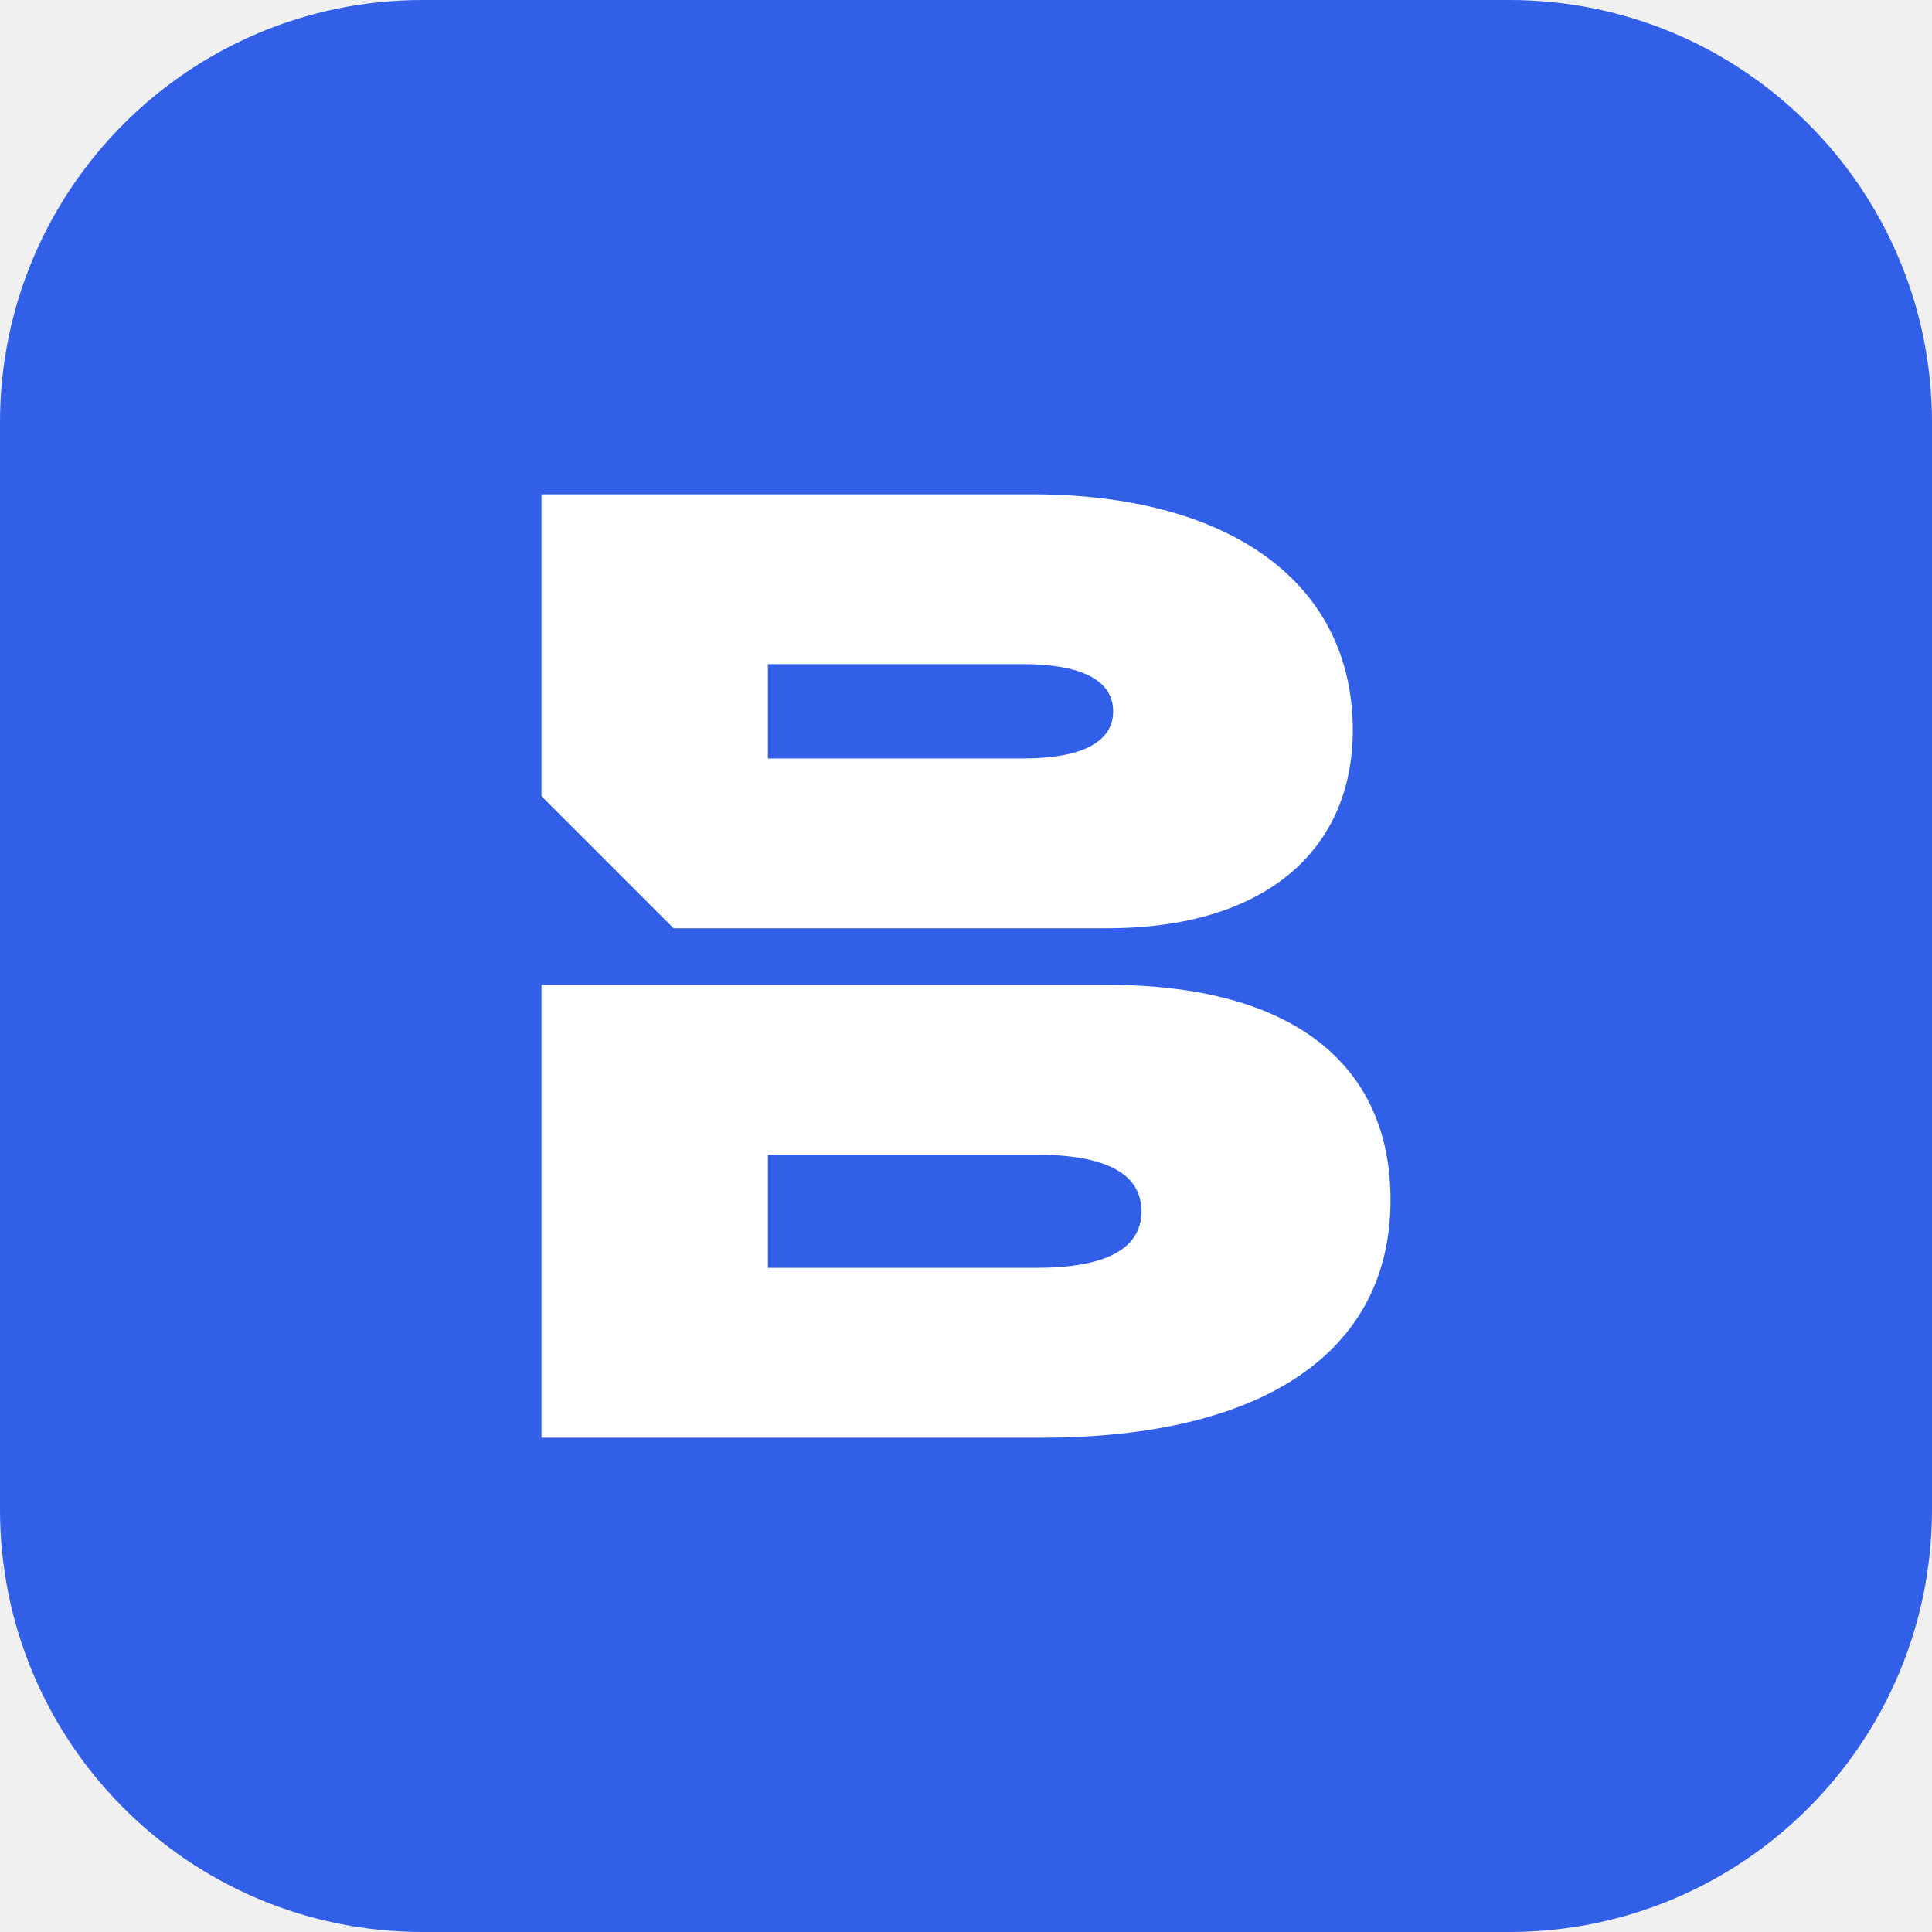
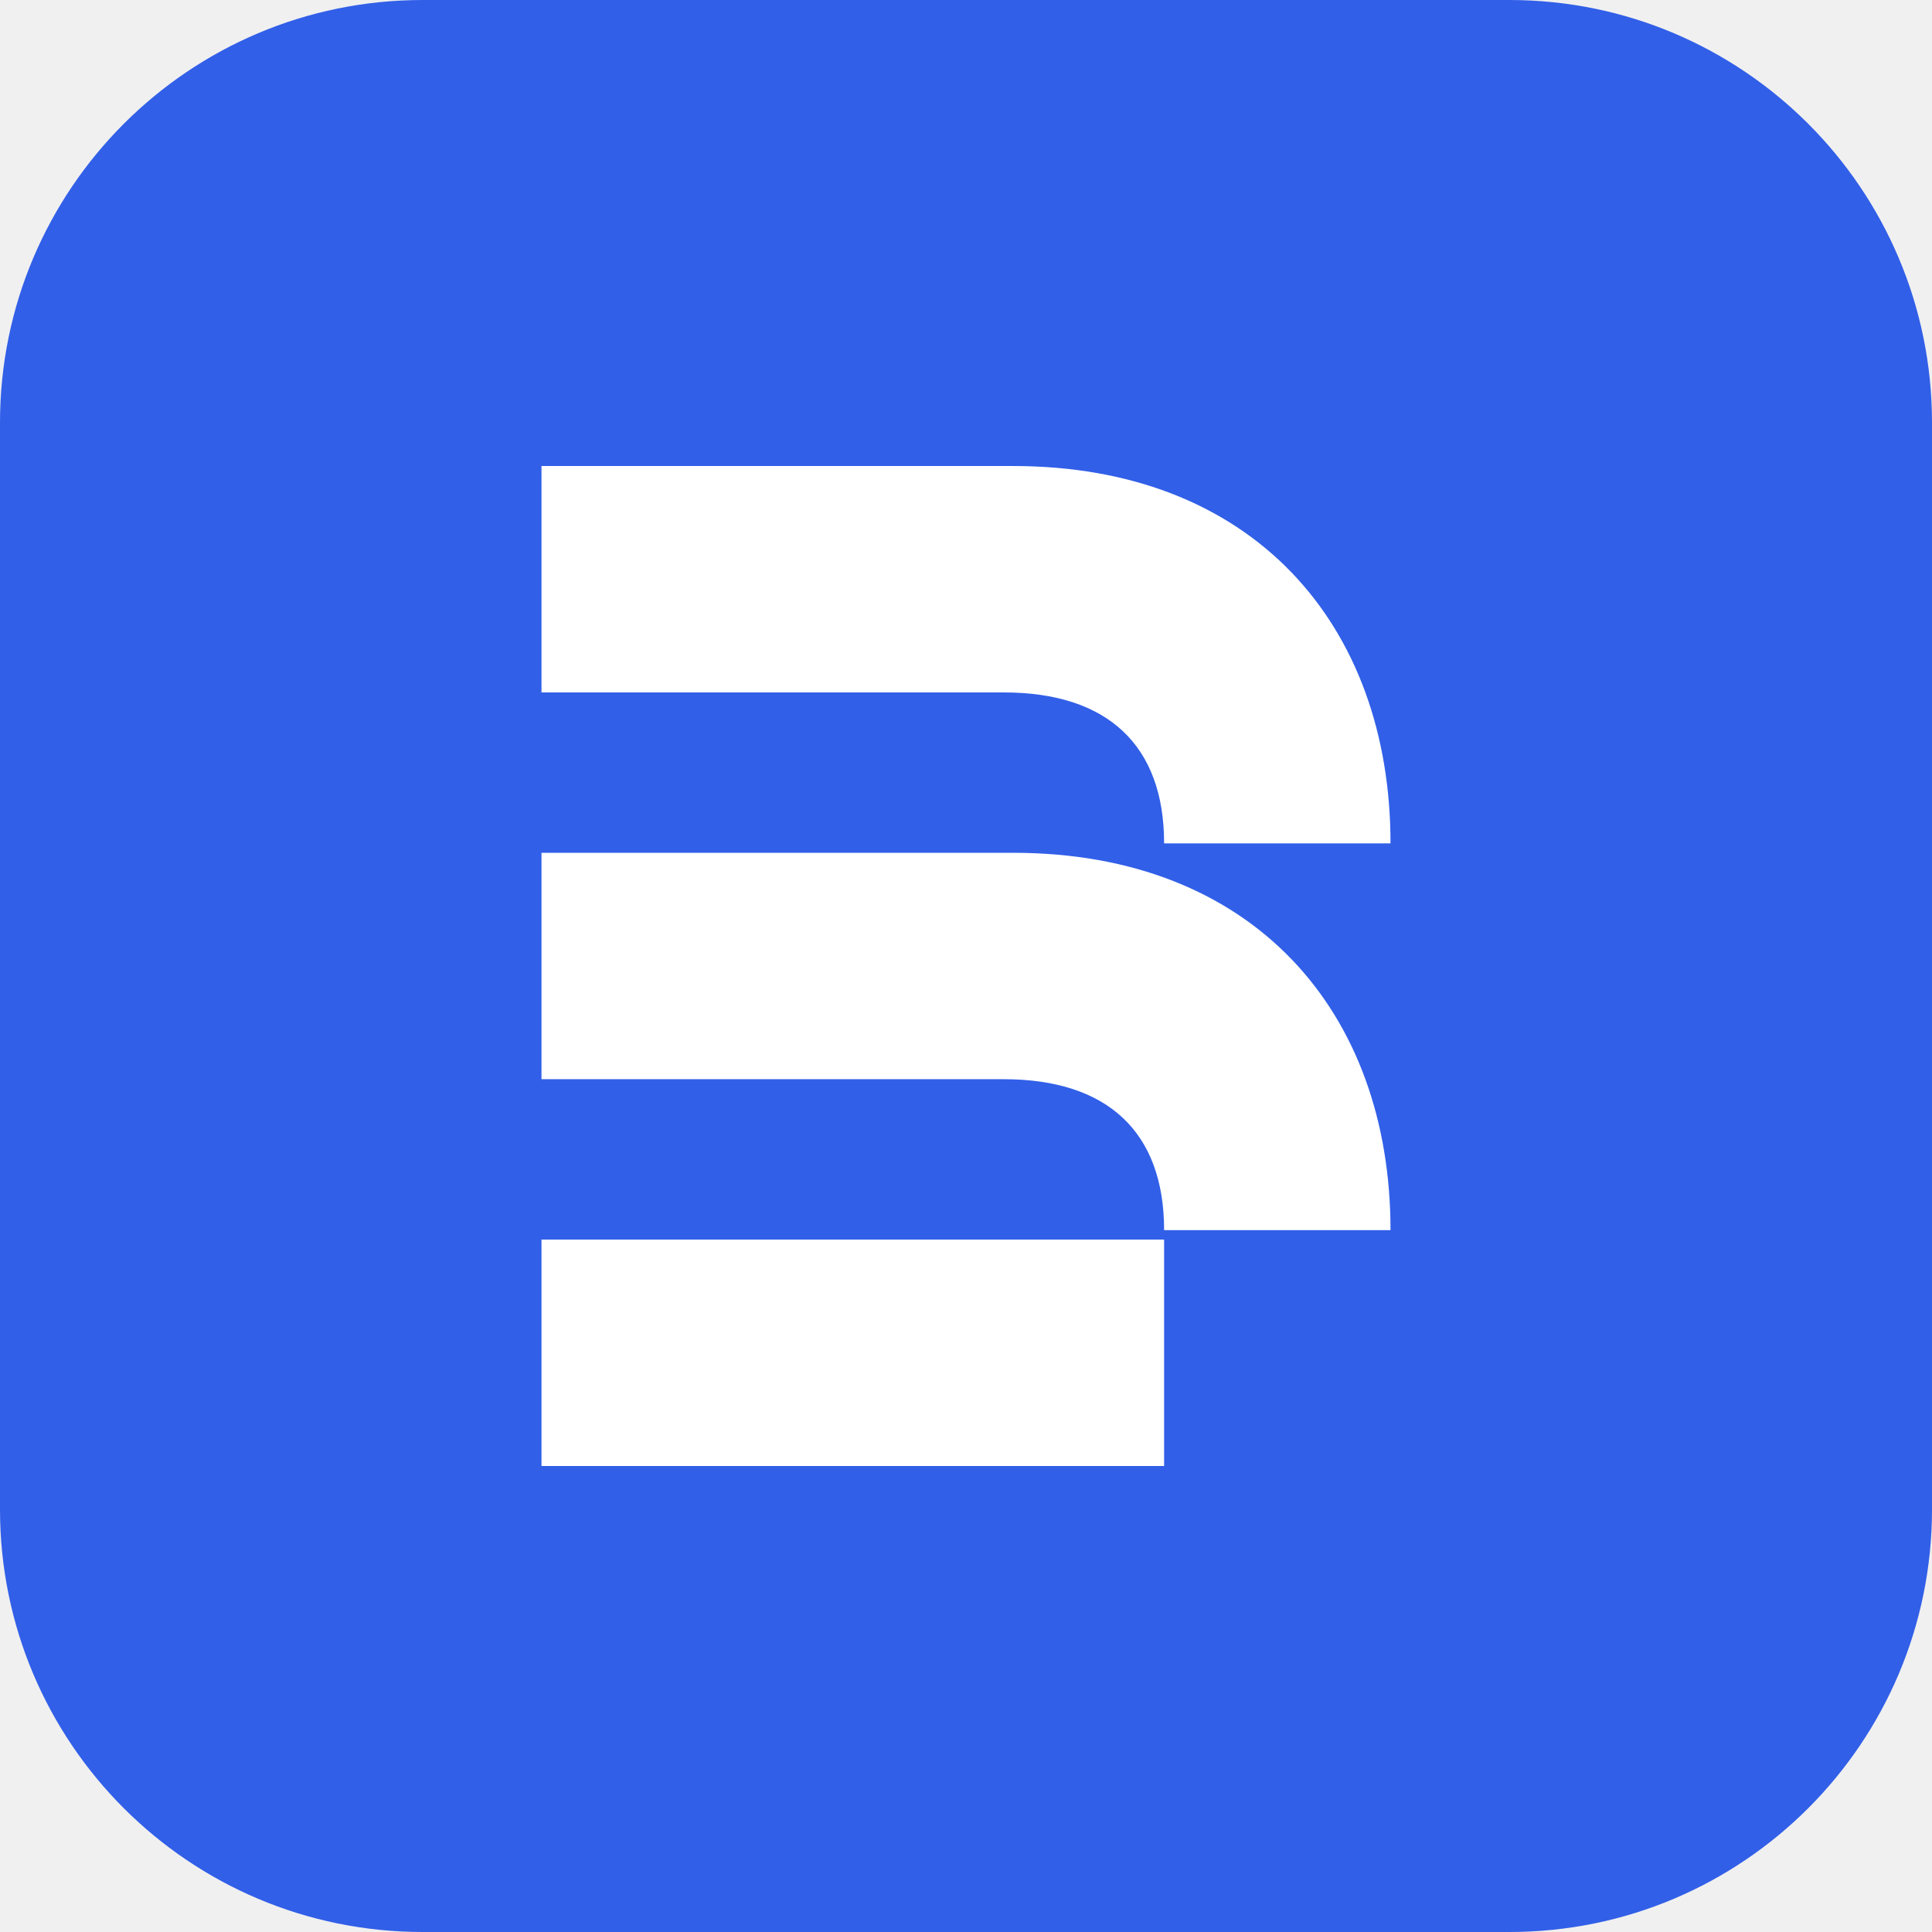
<svg xmlns="http://www.w3.org/2000/svg" viewBox="0 0 512 512">
  <rect width="512" height="512" rx="112" fill="#315FE8" />
-   <g transform="translate(93.5 91) scale(10)">
-     <path d="M5 4H18C23.25 4 26.5 6.35 26.5 10.25C26.5 13.45 24.15 15.5 20 15.5H8.5L5 12V4ZM11 8.5V11H17.75C19.35 11 20.15 10.55 20.15 9.75S19.35 8.5 17.75 8.5H11ZM5 17H20C24.9 17 27.5 19.1 27.5 22.7C27.5 26.75 24.1 29 18.25 29H5V17ZM11 21.5V24.5H18.1C19.95 24.5 20.9 24 20.9 23S19.95 21.5 18.1 21.5H11Z" fill="#fff" fill-rule="evenodd" />
+   <g transform="translate(93.5 93.5) scale(10)">
+     <path d="M5 3H17.5C23.85 3 27.5 7.2 27.5 13H21.5C21.5 10.4 20 9 17.25 9H5V3ZM5 13.25H17.5C23.85 13.25 27.5 17.45 27.5 23.25H21.5C21.5 20.65 20 19.25 17.25 19.25H5V13.25ZM5 23.5H21.5V29.5H5V23.5Z" fill="#fff" fill-rule="evenodd" />
  </g>
</svg>
